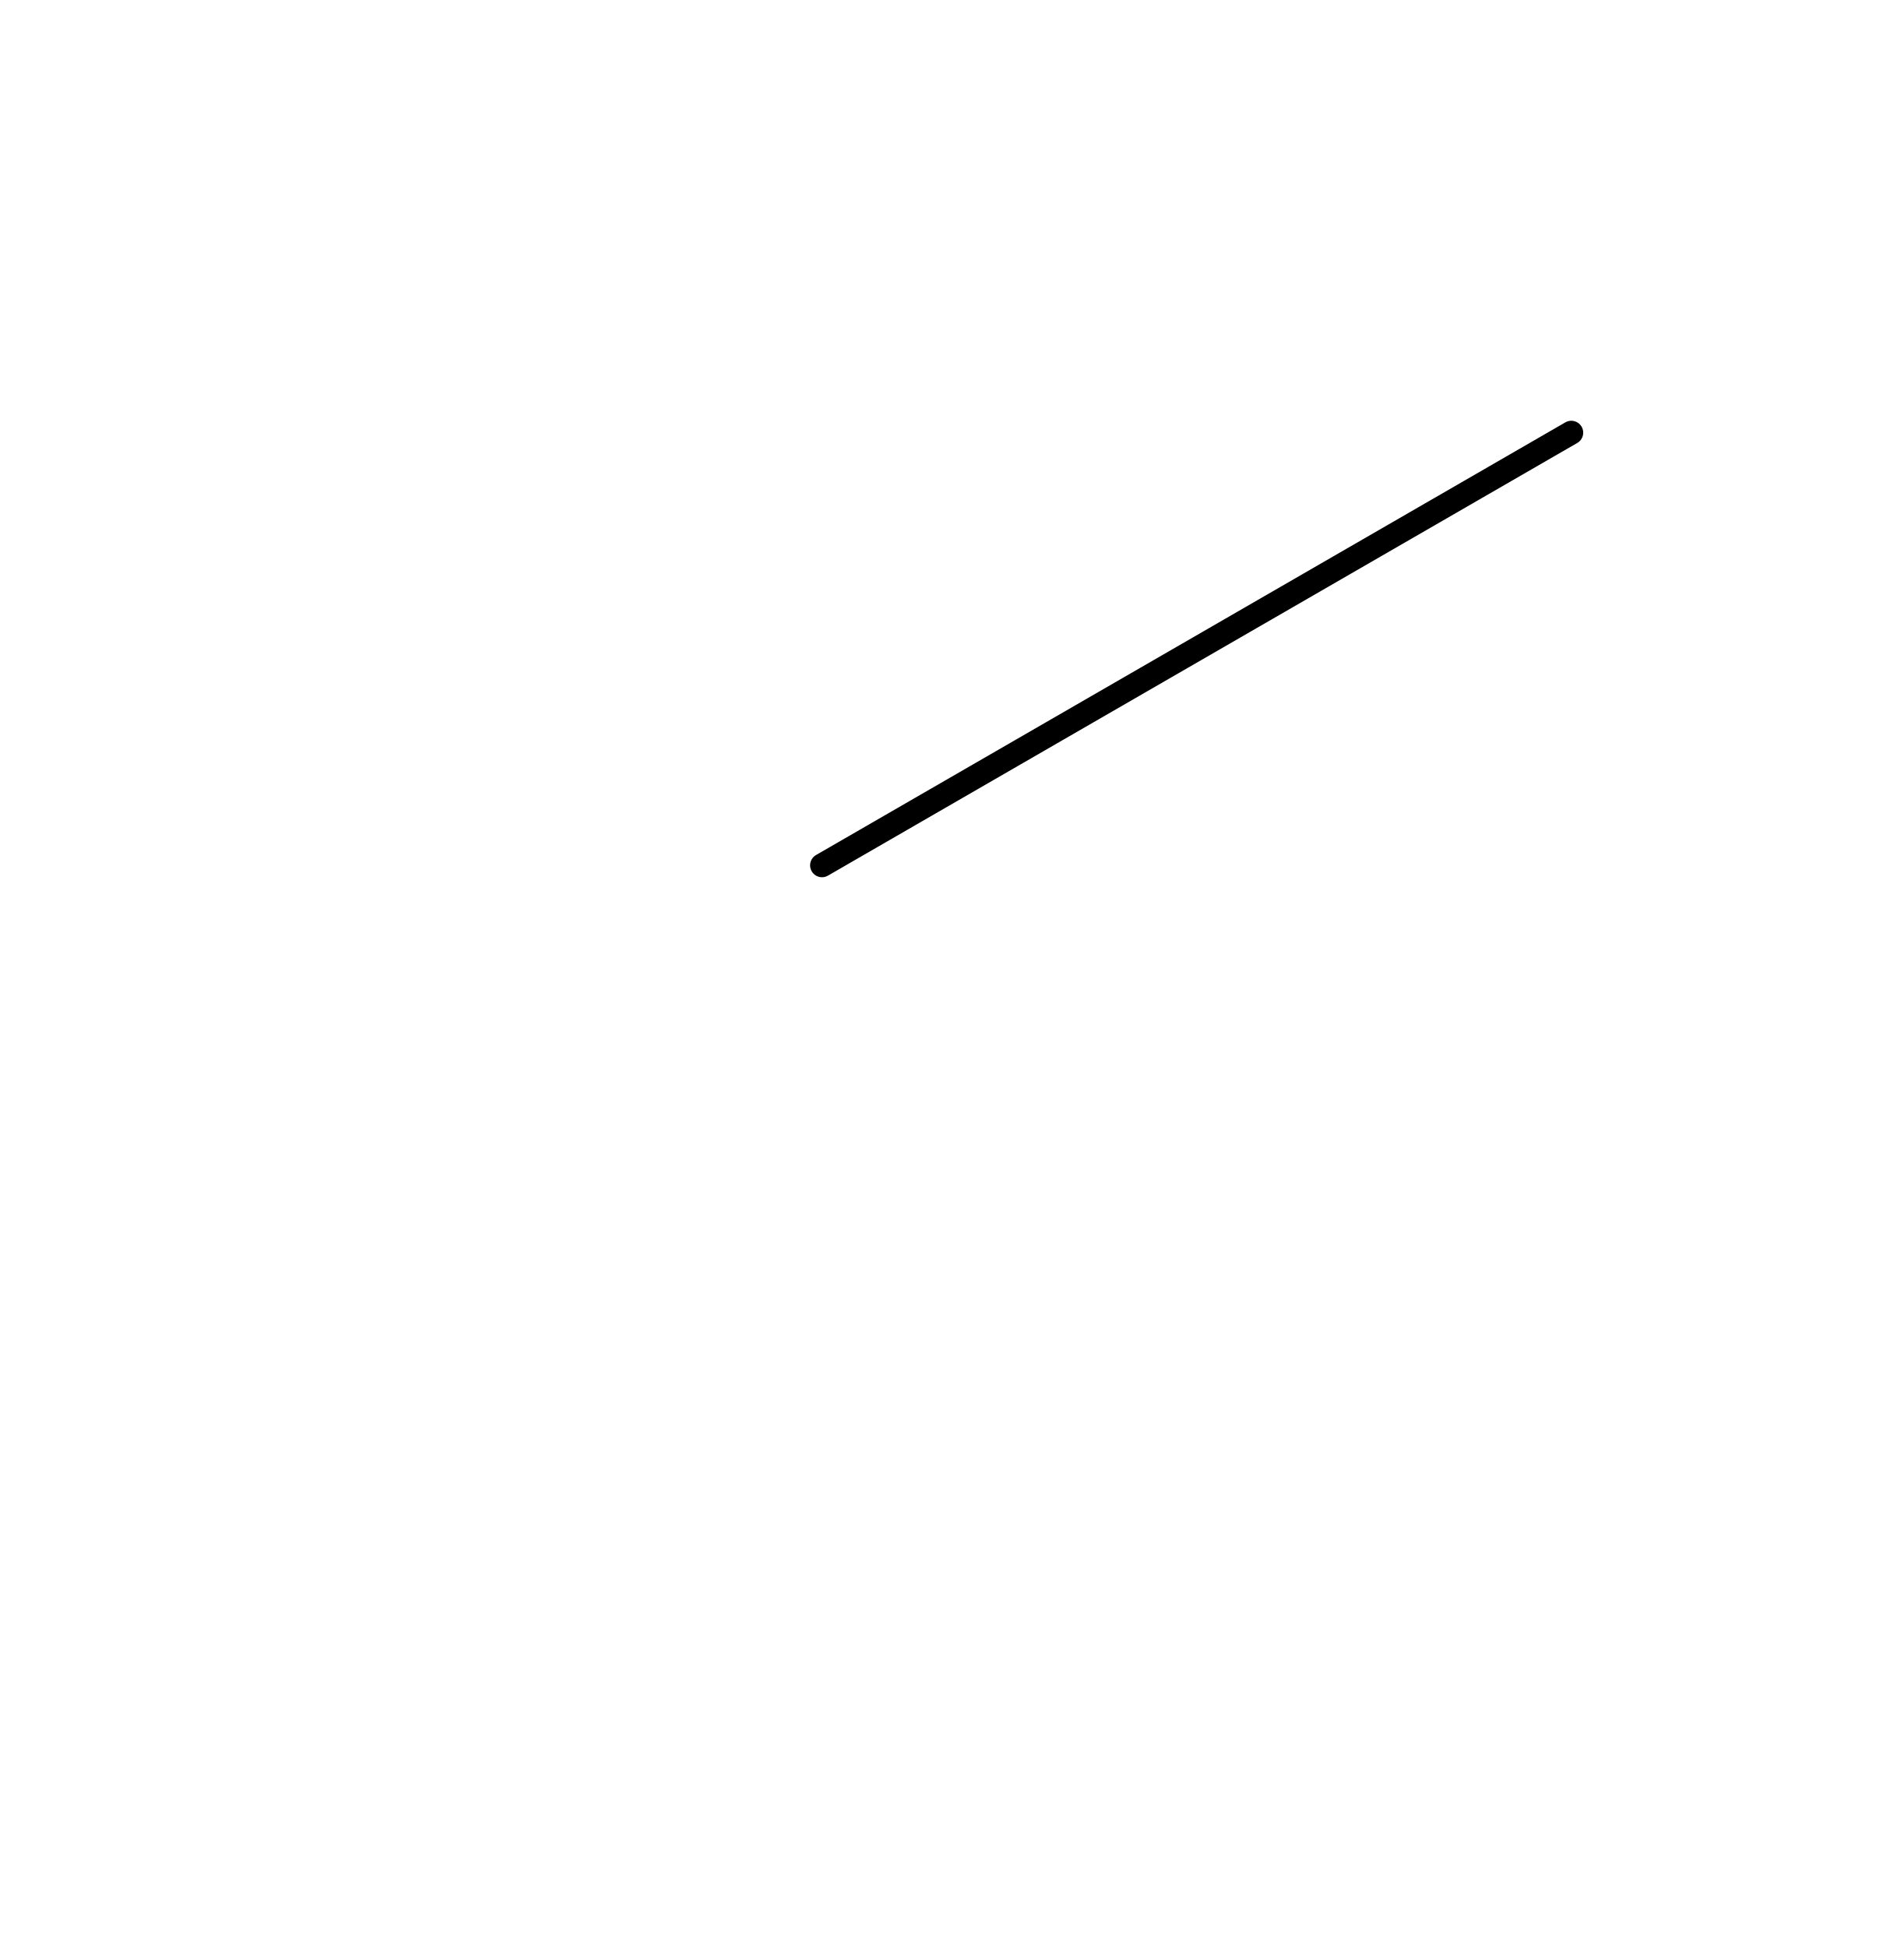
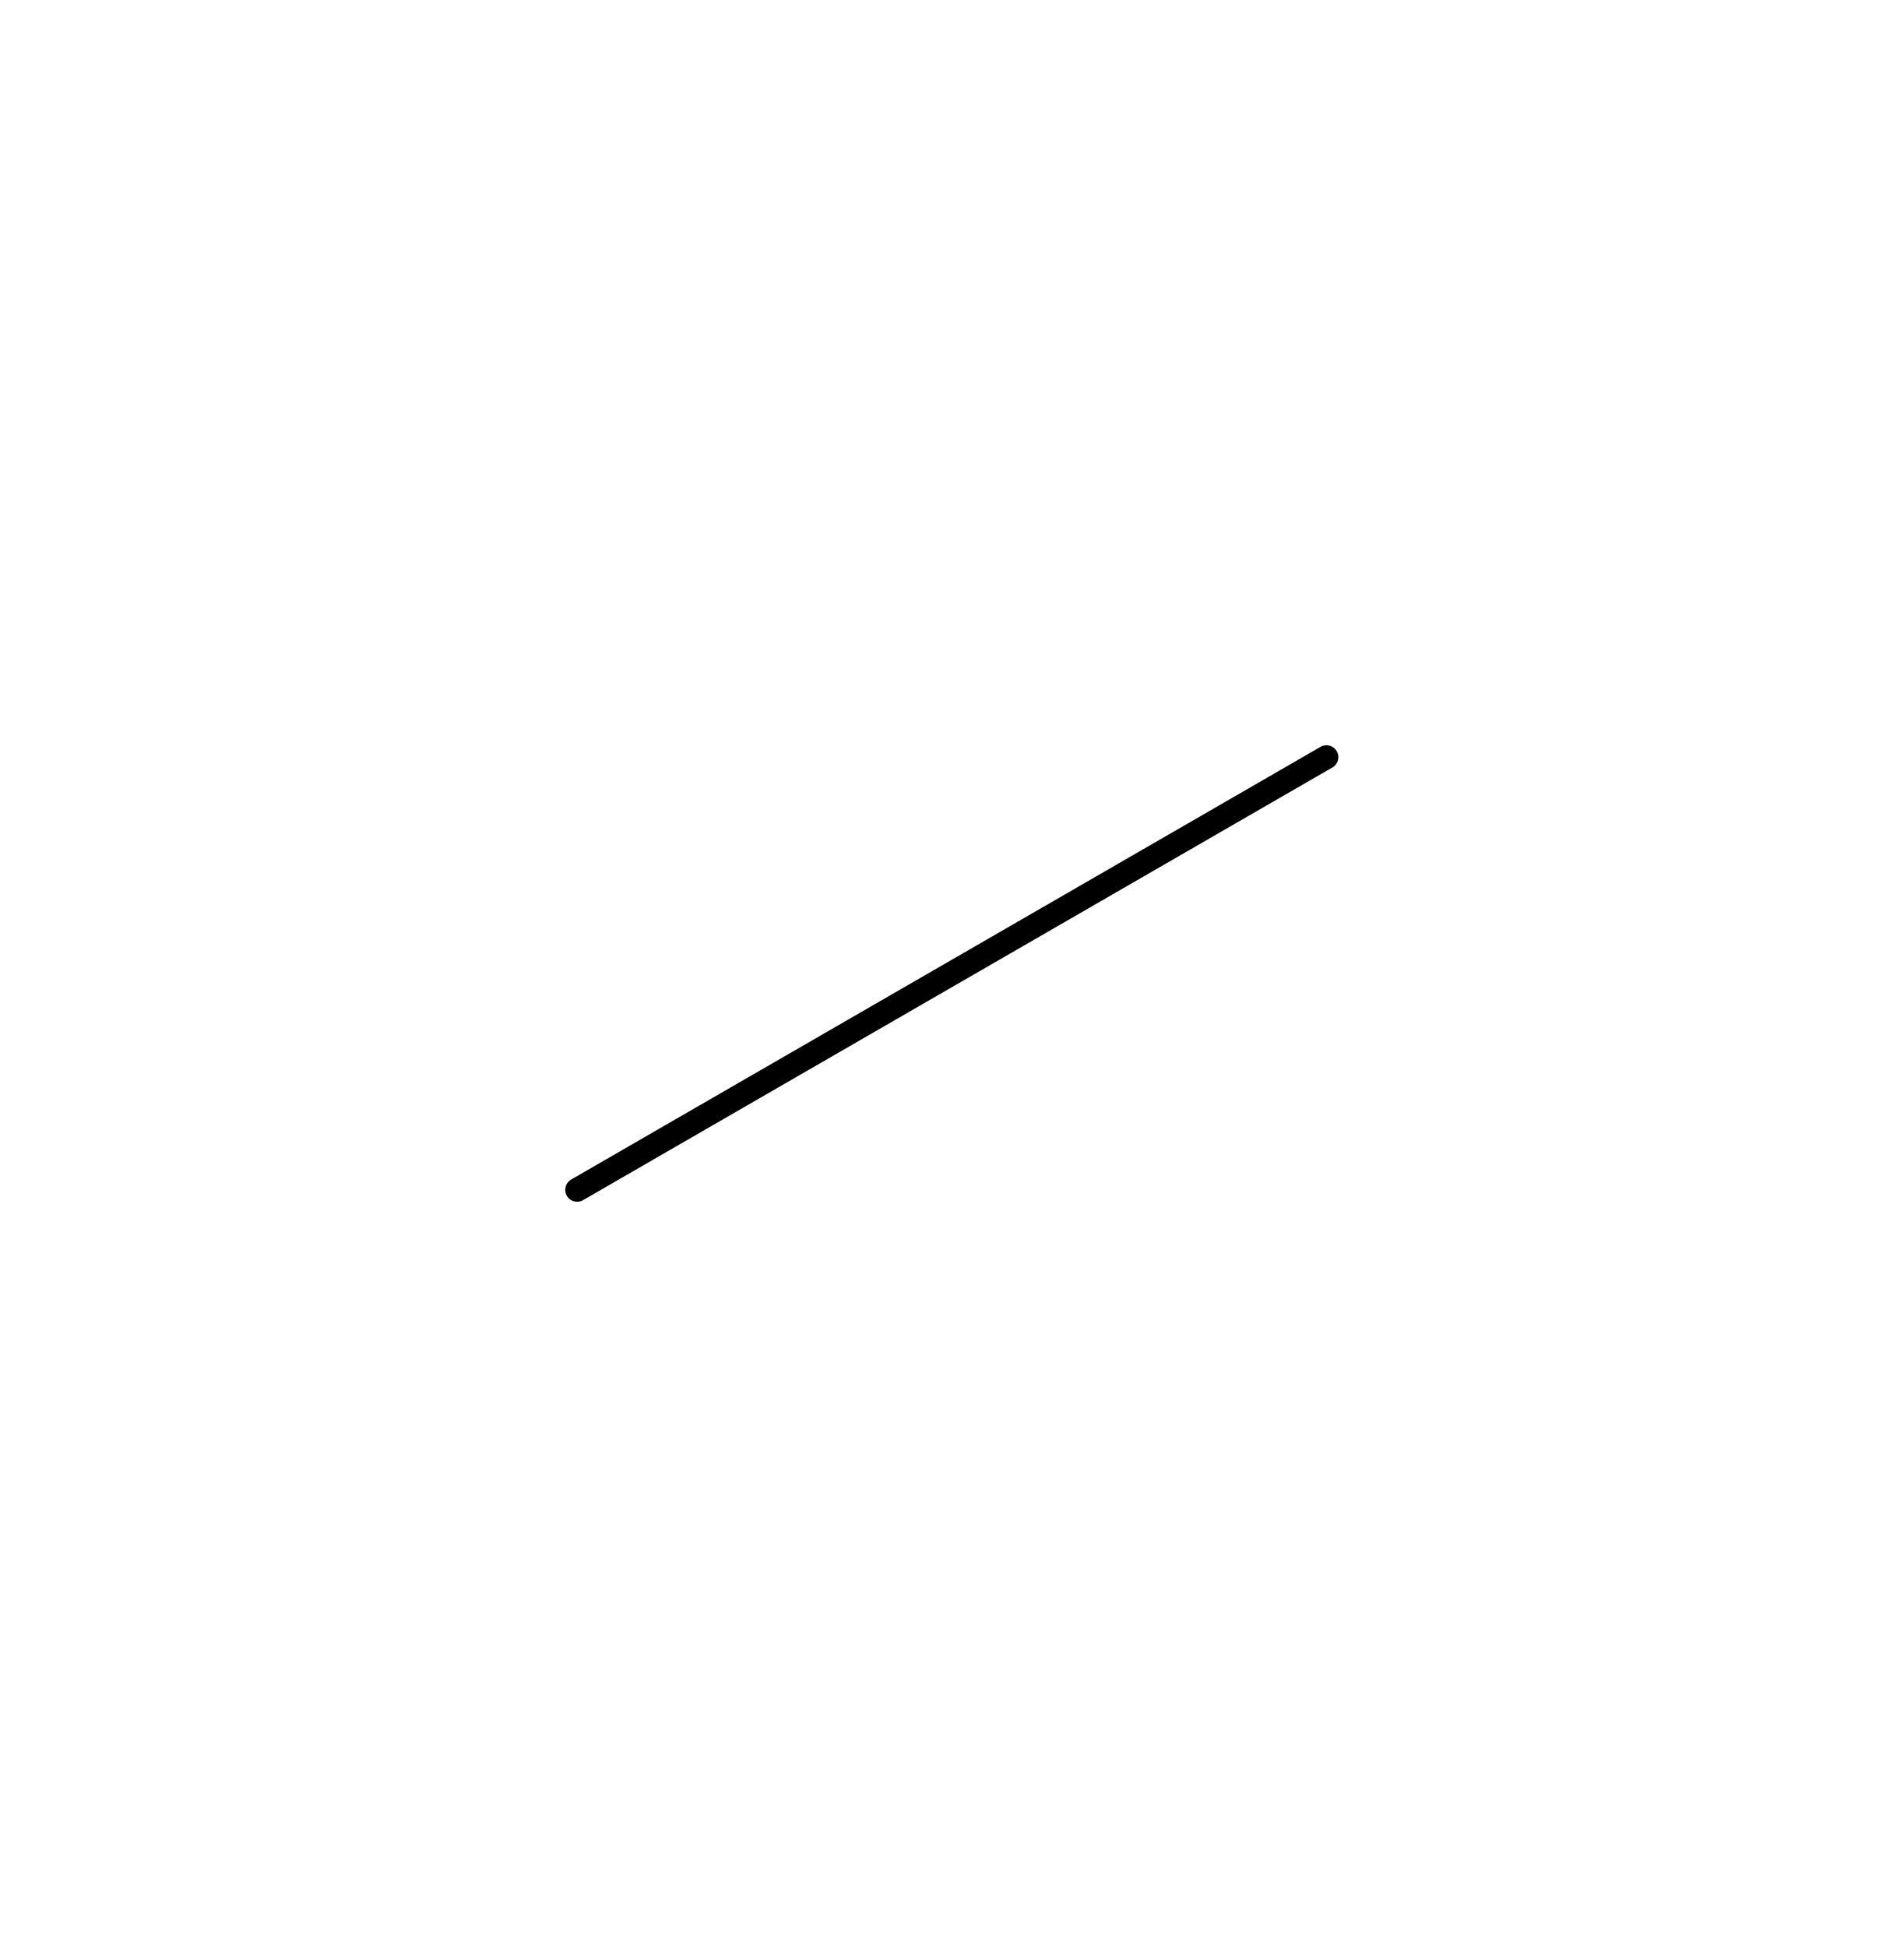
- <svg class="outline" viewBox="-1.9 -2 4.4 4.5" role="img" aria-label="D" fill="none" stroke="currentColor" stroke-width="0.055" stroke-linecap="round" stroke-linejoin="round">
+ <svg class="outline" viewBox="-1.334 -2.75 4.4 4.5" role="img" aria-label="D" fill="none" stroke="currentColor" stroke-width="0.055" stroke-linecap="round" stroke-linejoin="round">
  <path d="M0 0 L1.732 -1" />
</svg>
